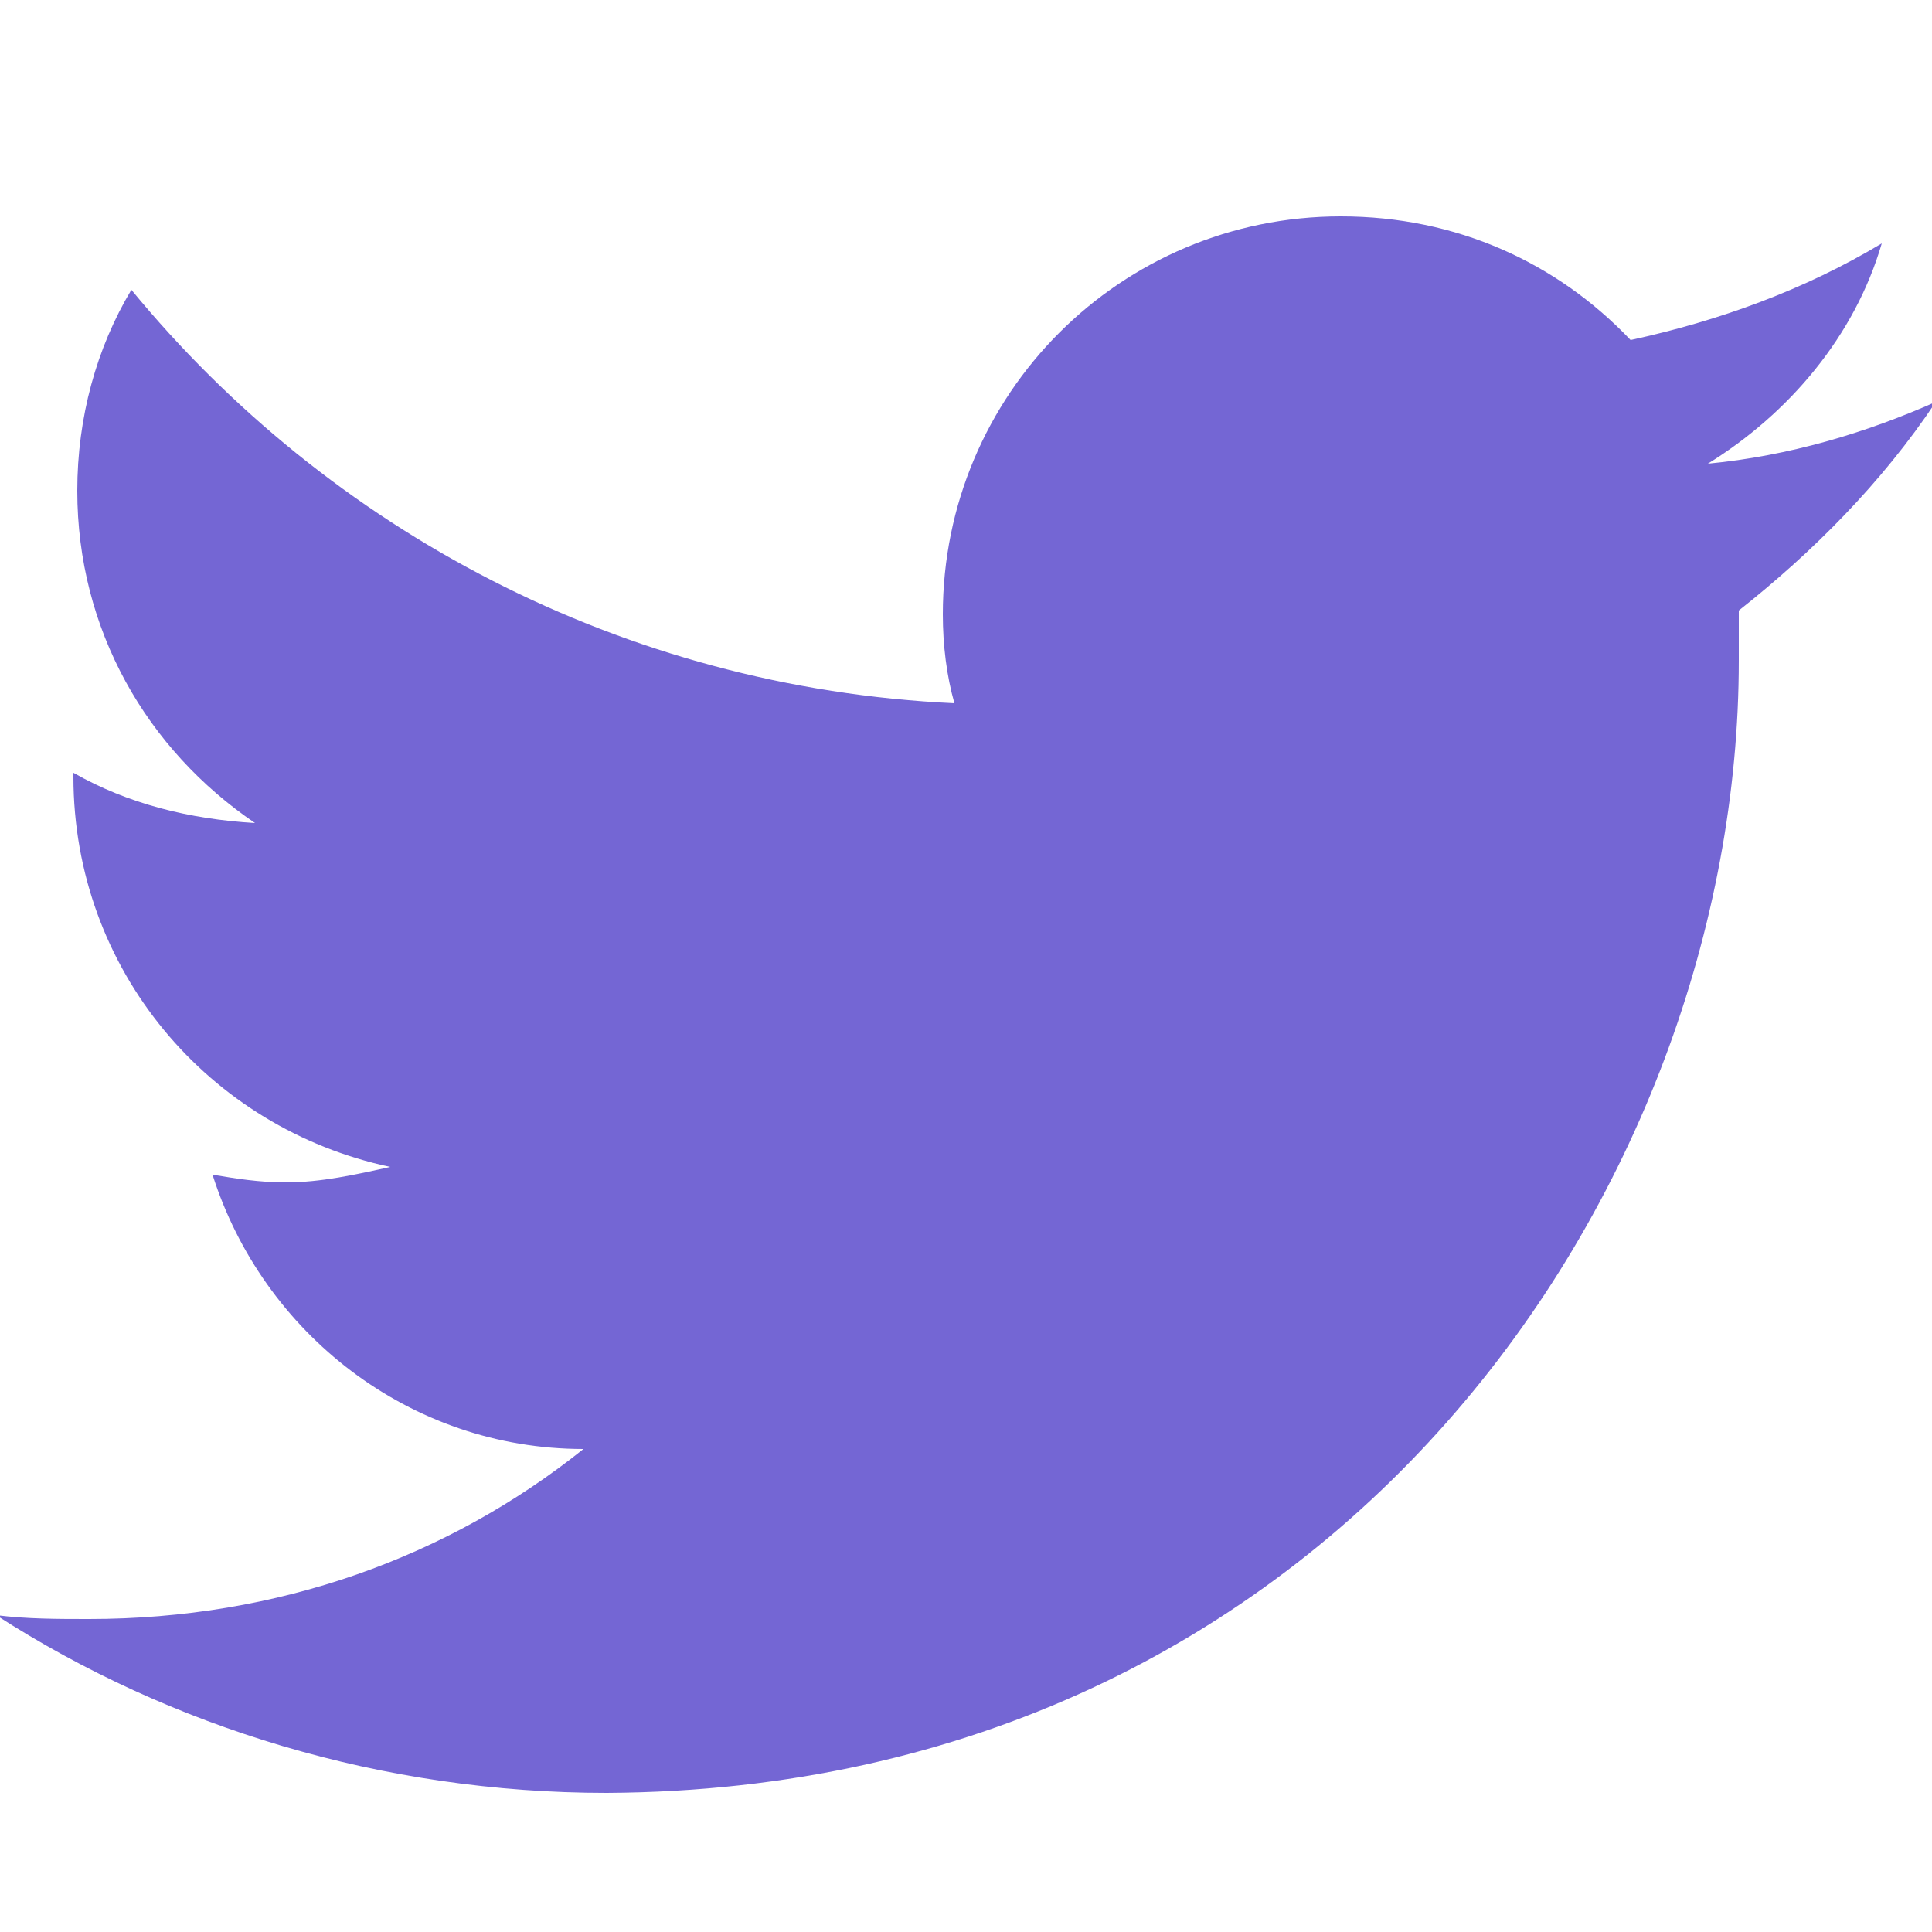
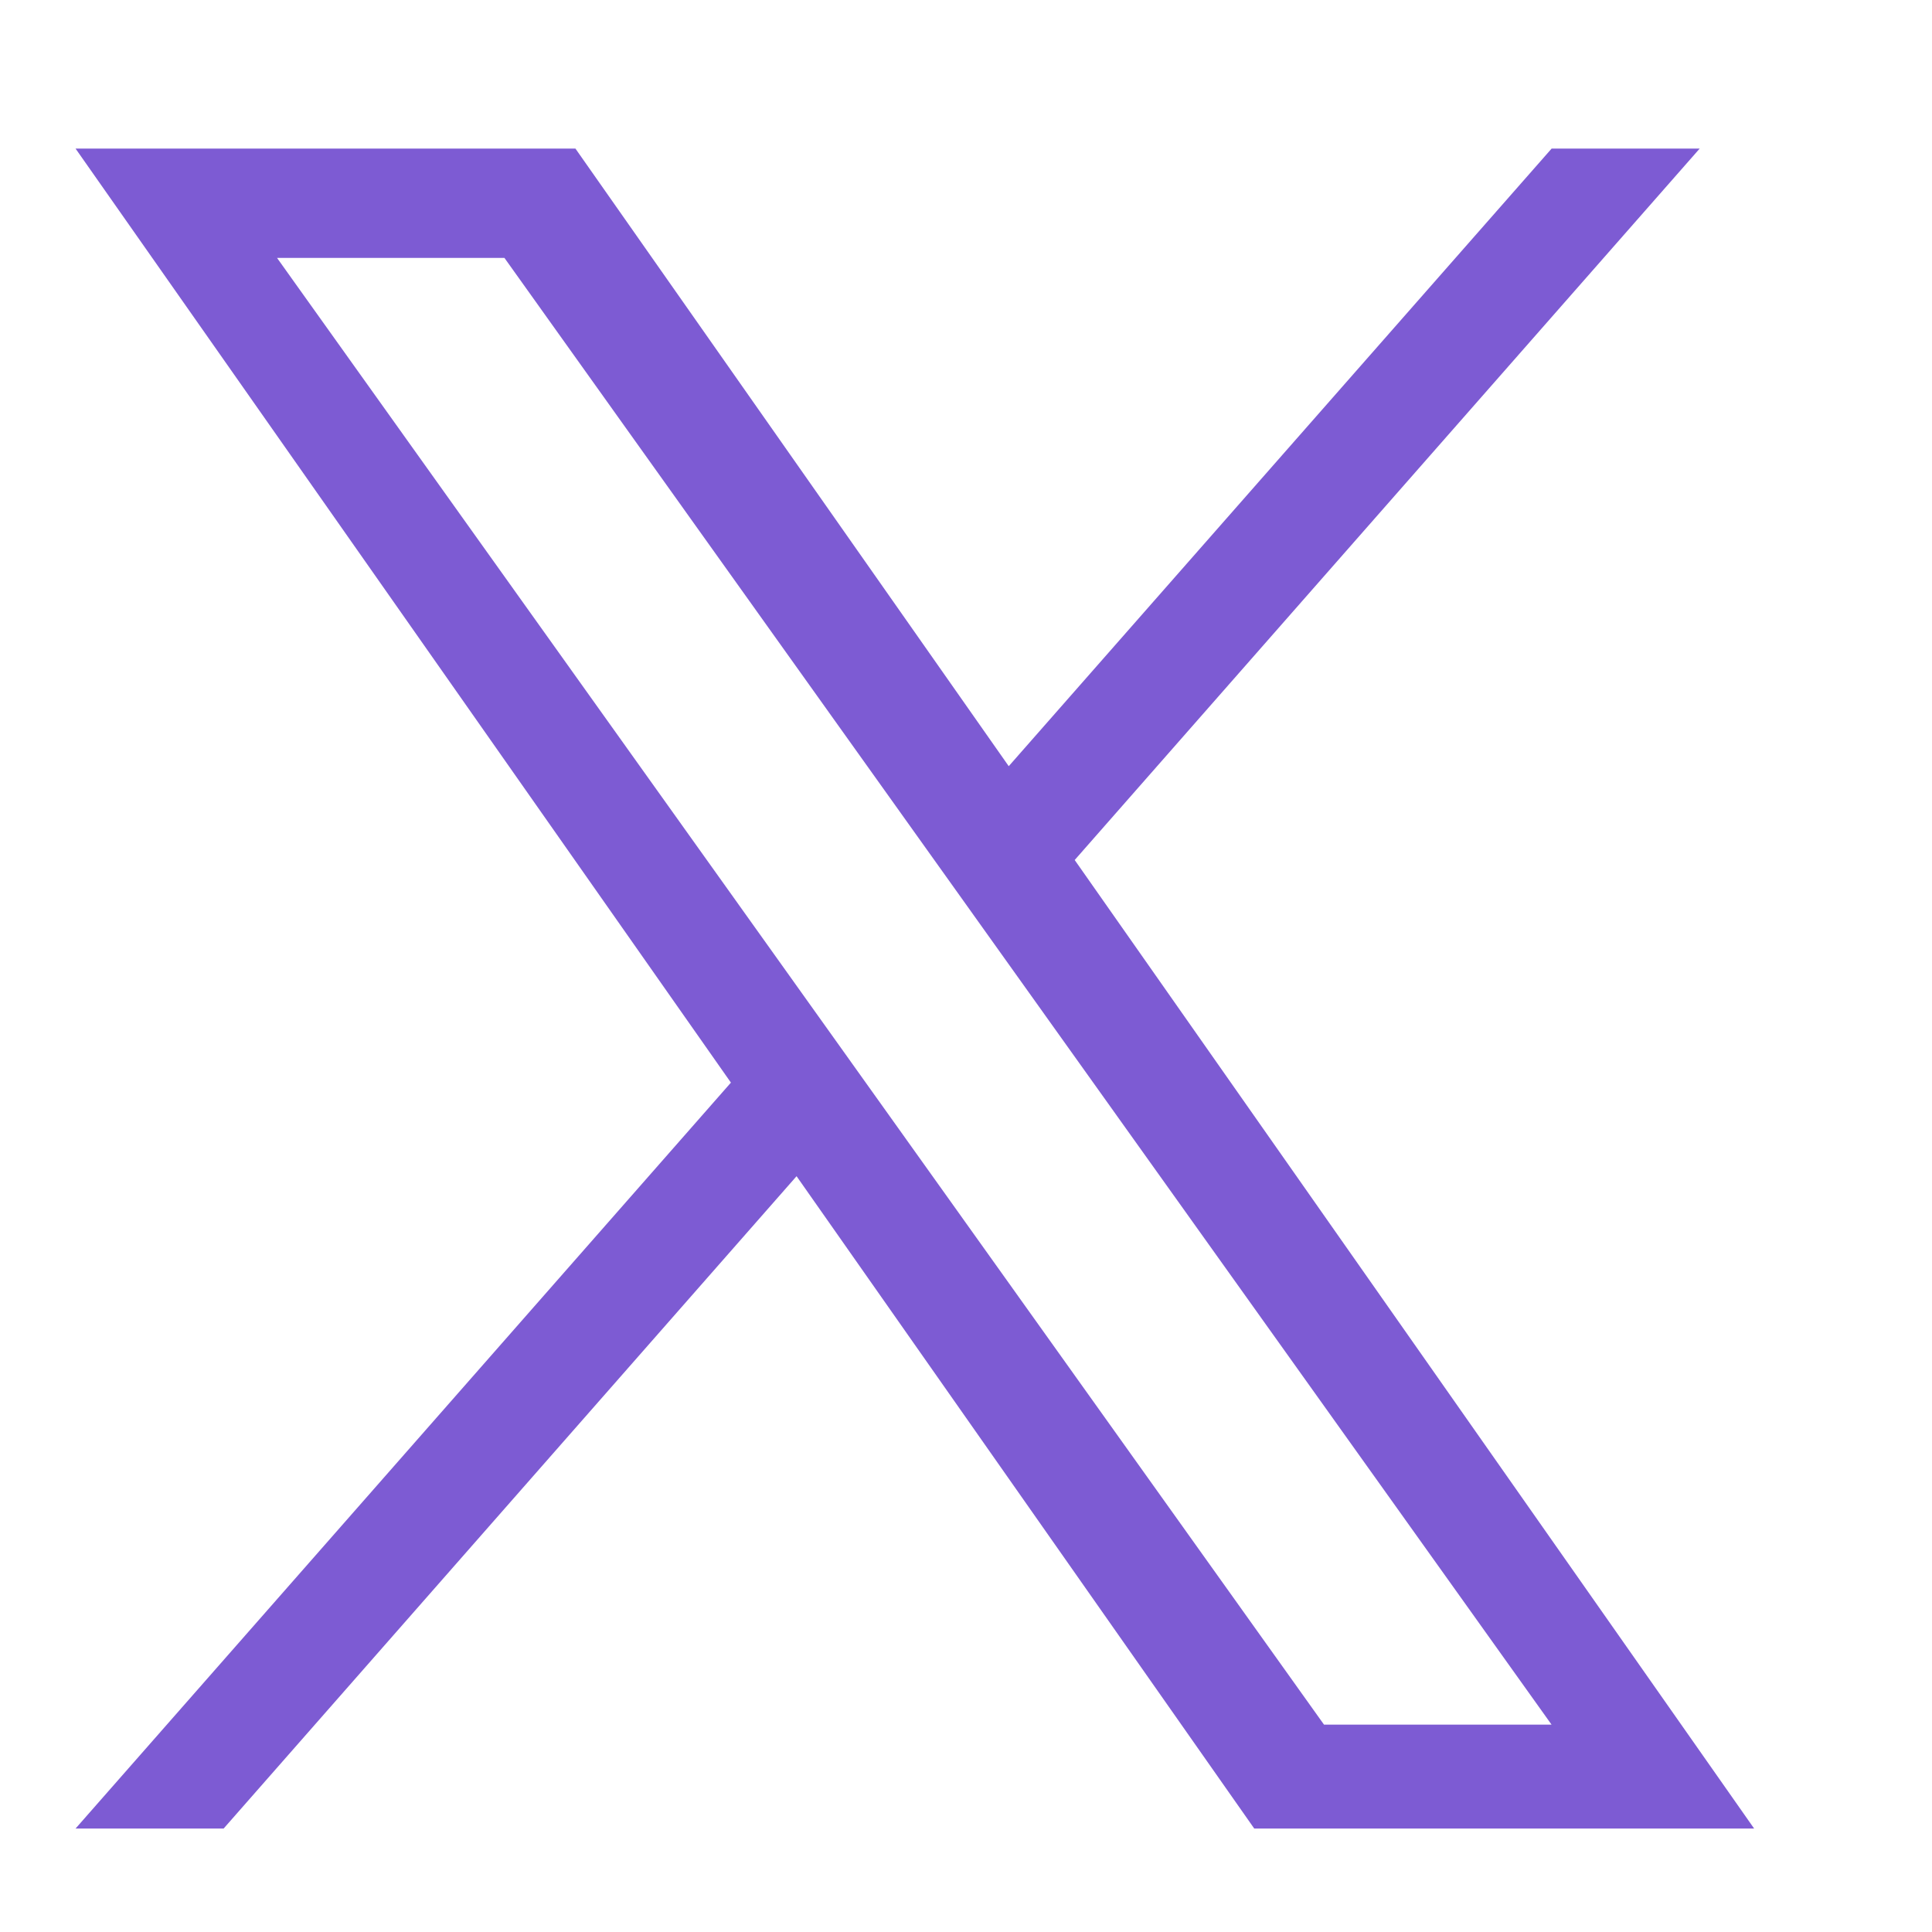
- <svg xmlns="http://www.w3.org/2000/svg" version="1.1" id="Layer_1" x="0px" y="0px" viewBox="0 0 50 50" style="enable-background:new 0 0 50 50;" xml:space="preserve">
+ <svg xmlns="http://www.w3.org/2000/svg" version="1.1" id="Layer_1" x="0px" y="0px" viewBox="0 0 50 50" style="enable-background:new 0 0 50 50;">
  <style type="text/css">
	.st0{fill:#7466D4;}
</style>
-   <path class="st0" d="M50.1,10.4c-1.8,0.8-3.8,1.4-5.9,1.6c2.1-1.3,3.8-3.3,4.5-5.7c-2,1.2-4.2,2-6.5,2.5c-1.9-2-4.5-3.2-7.5-3.2  c-5.7,0-10.3,4.6-10.3,10.3c0,0.8,0.1,1.6,0.3,2.3C16.1,17.8,8.5,13.7,3.4,7.5C2.5,9,2,10.8,2,12.7c0,3.6,1.8,6.7,4.6,8.6  c-1.7-0.1-3.3-0.5-4.7-1.3c0,0,0,0.1,0,0.1c0,5,3.5,9.1,8.2,10.1c-0.9,0.2-1.8,0.4-2.7,0.4c-0.7,0-1.3-0.1-1.9-0.2  c1.3,4.1,5.1,7.1,9.6,7.1c-3.5,2.8-7.9,4.4-12.8,4.4c-0.8,0-1.6,0-2.4-0.1c4.5,2.9,10,4.6,15.8,4.6C34.6,46.3,45,30.7,45,17.1  c0-0.4,0-0.9,0-1.3C46.9,14.3,48.7,12.5,50.1,10.4z" />
+   <path d="M 27.813 22.257 L 43.988 3.845 L 40.156 3.845 L 26.106 19.829 L 14.892 3.845 L 1.955 3.845 L 18.916 28.018 L 1.955 47.323 L 5.787 47.323 L 20.615 30.44 L 32.46 47.323 L 45.397 47.323 M 7.17 6.675 L 13.055 6.675 L 40.154 44.633 L 34.265 44.633" style="opacity: 1; fill: rgb(125, 91, 211);" />
</svg>
